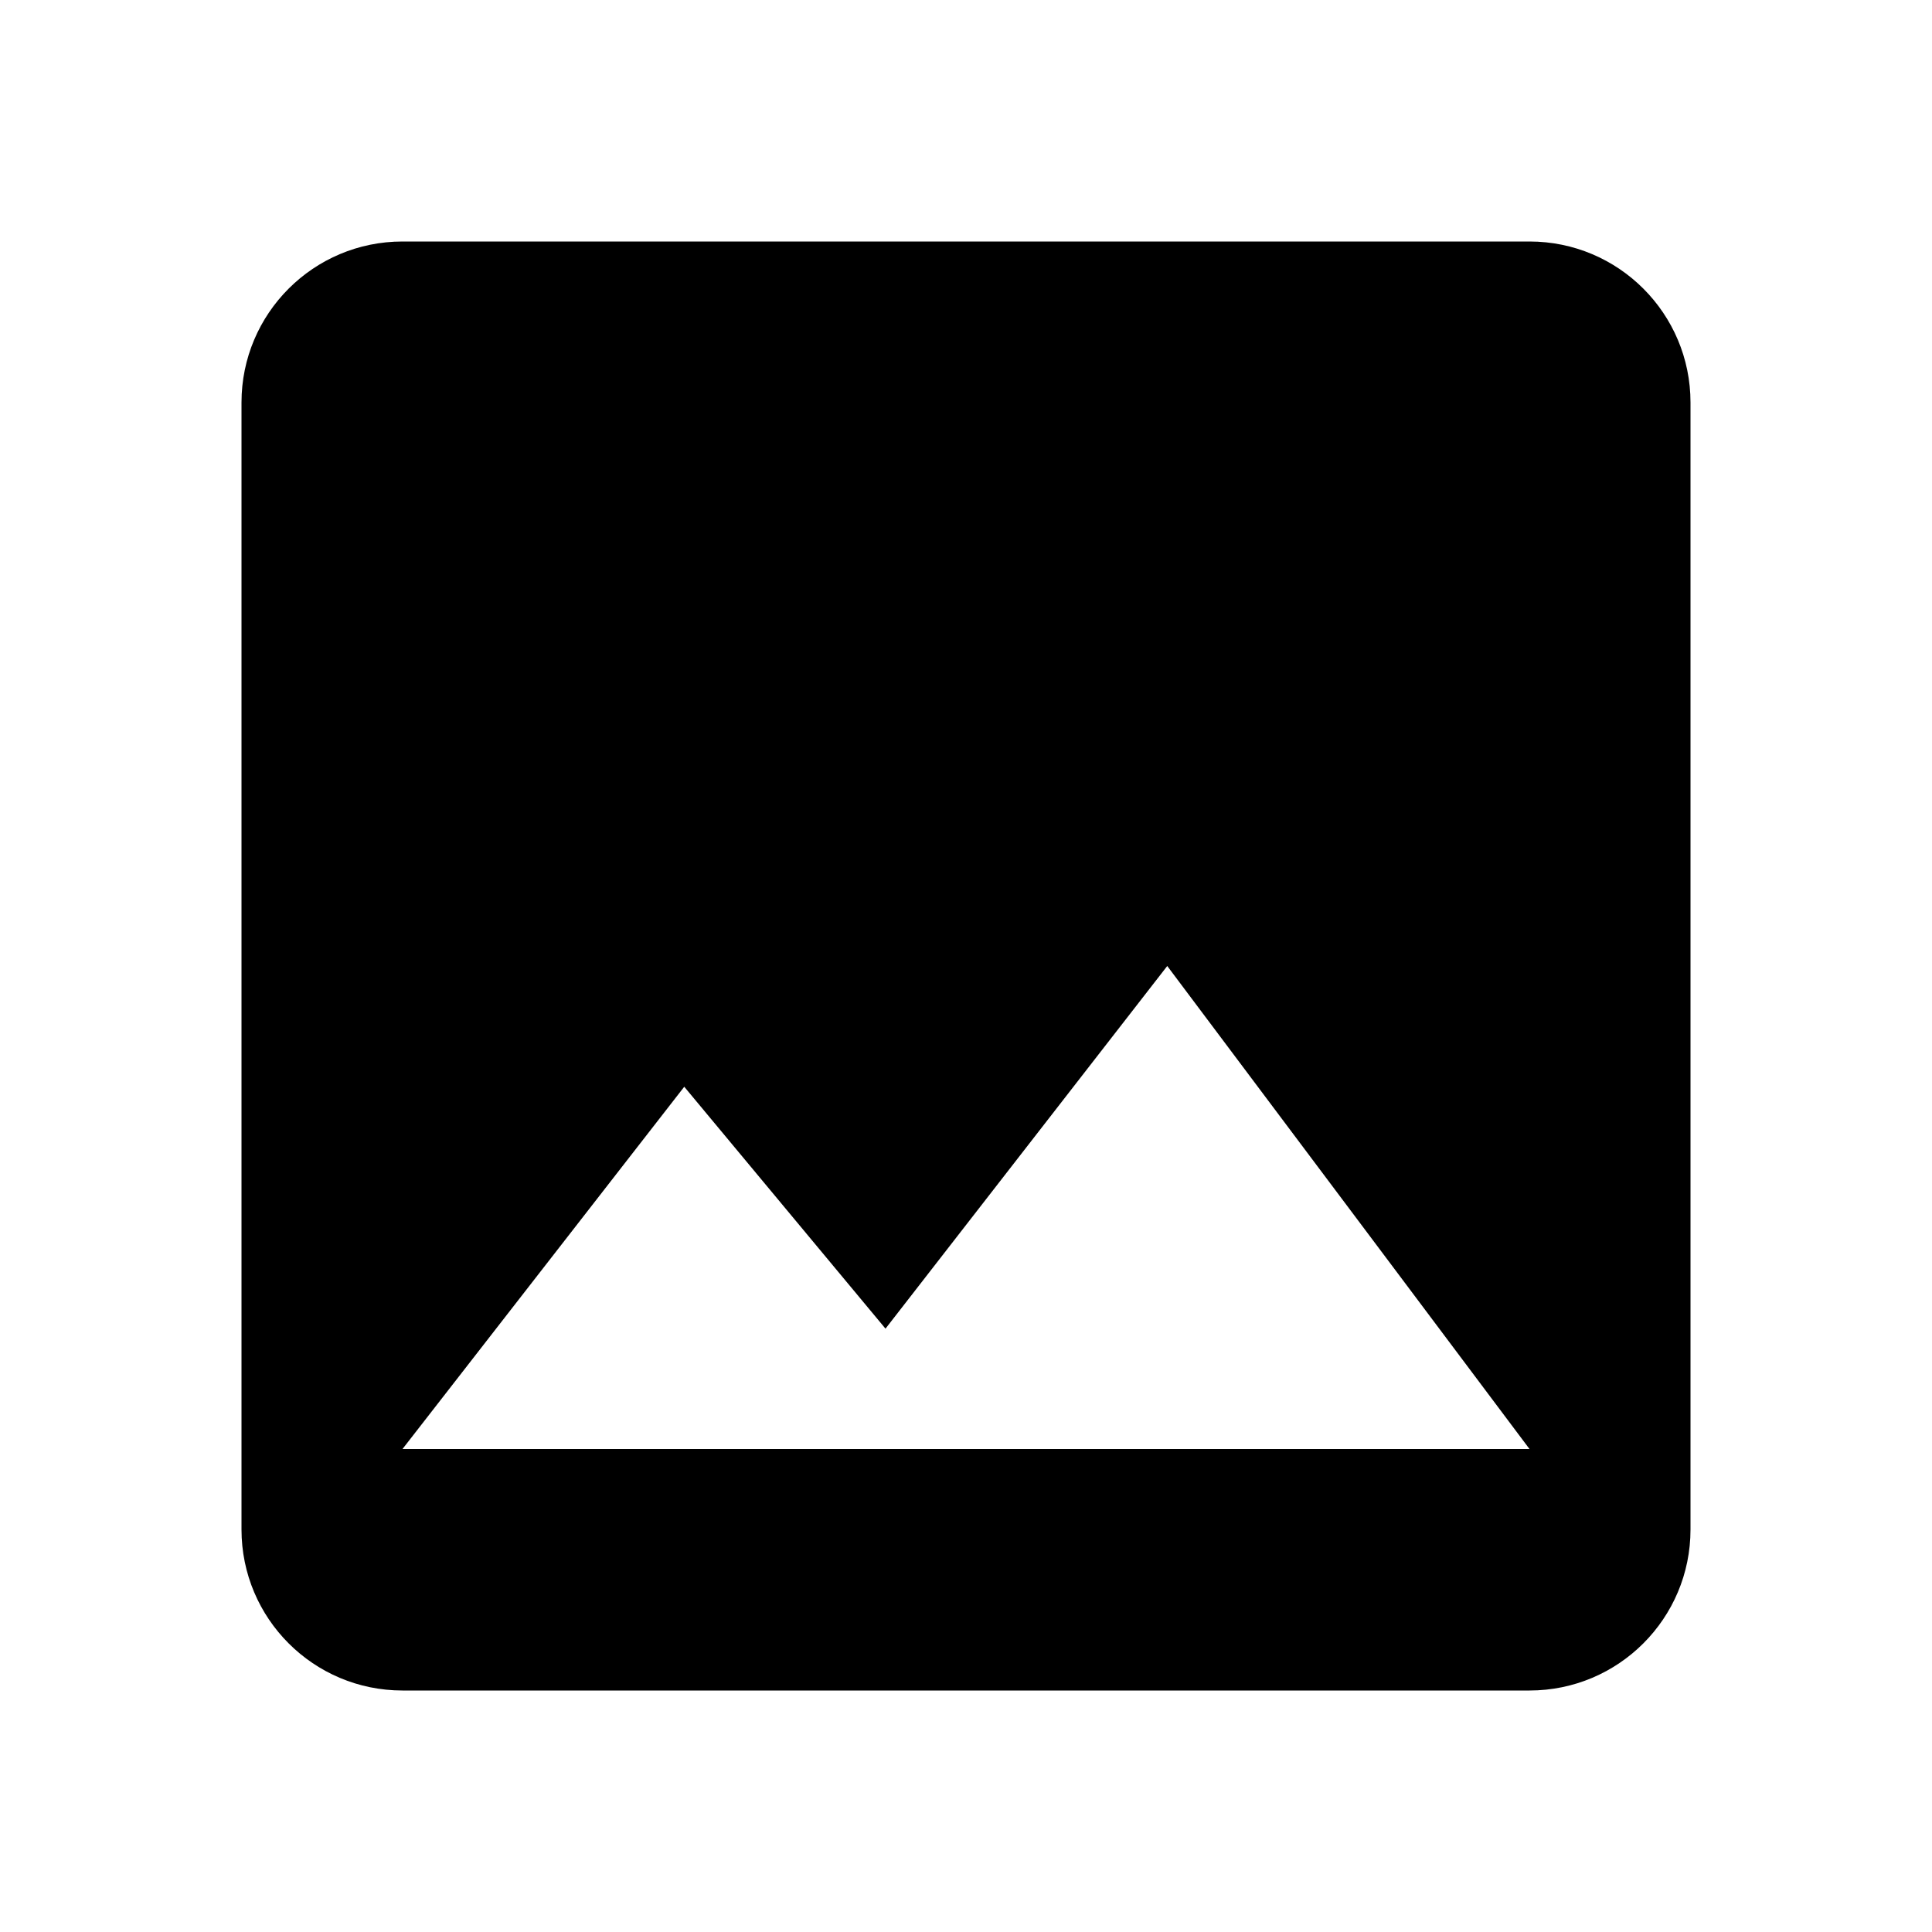
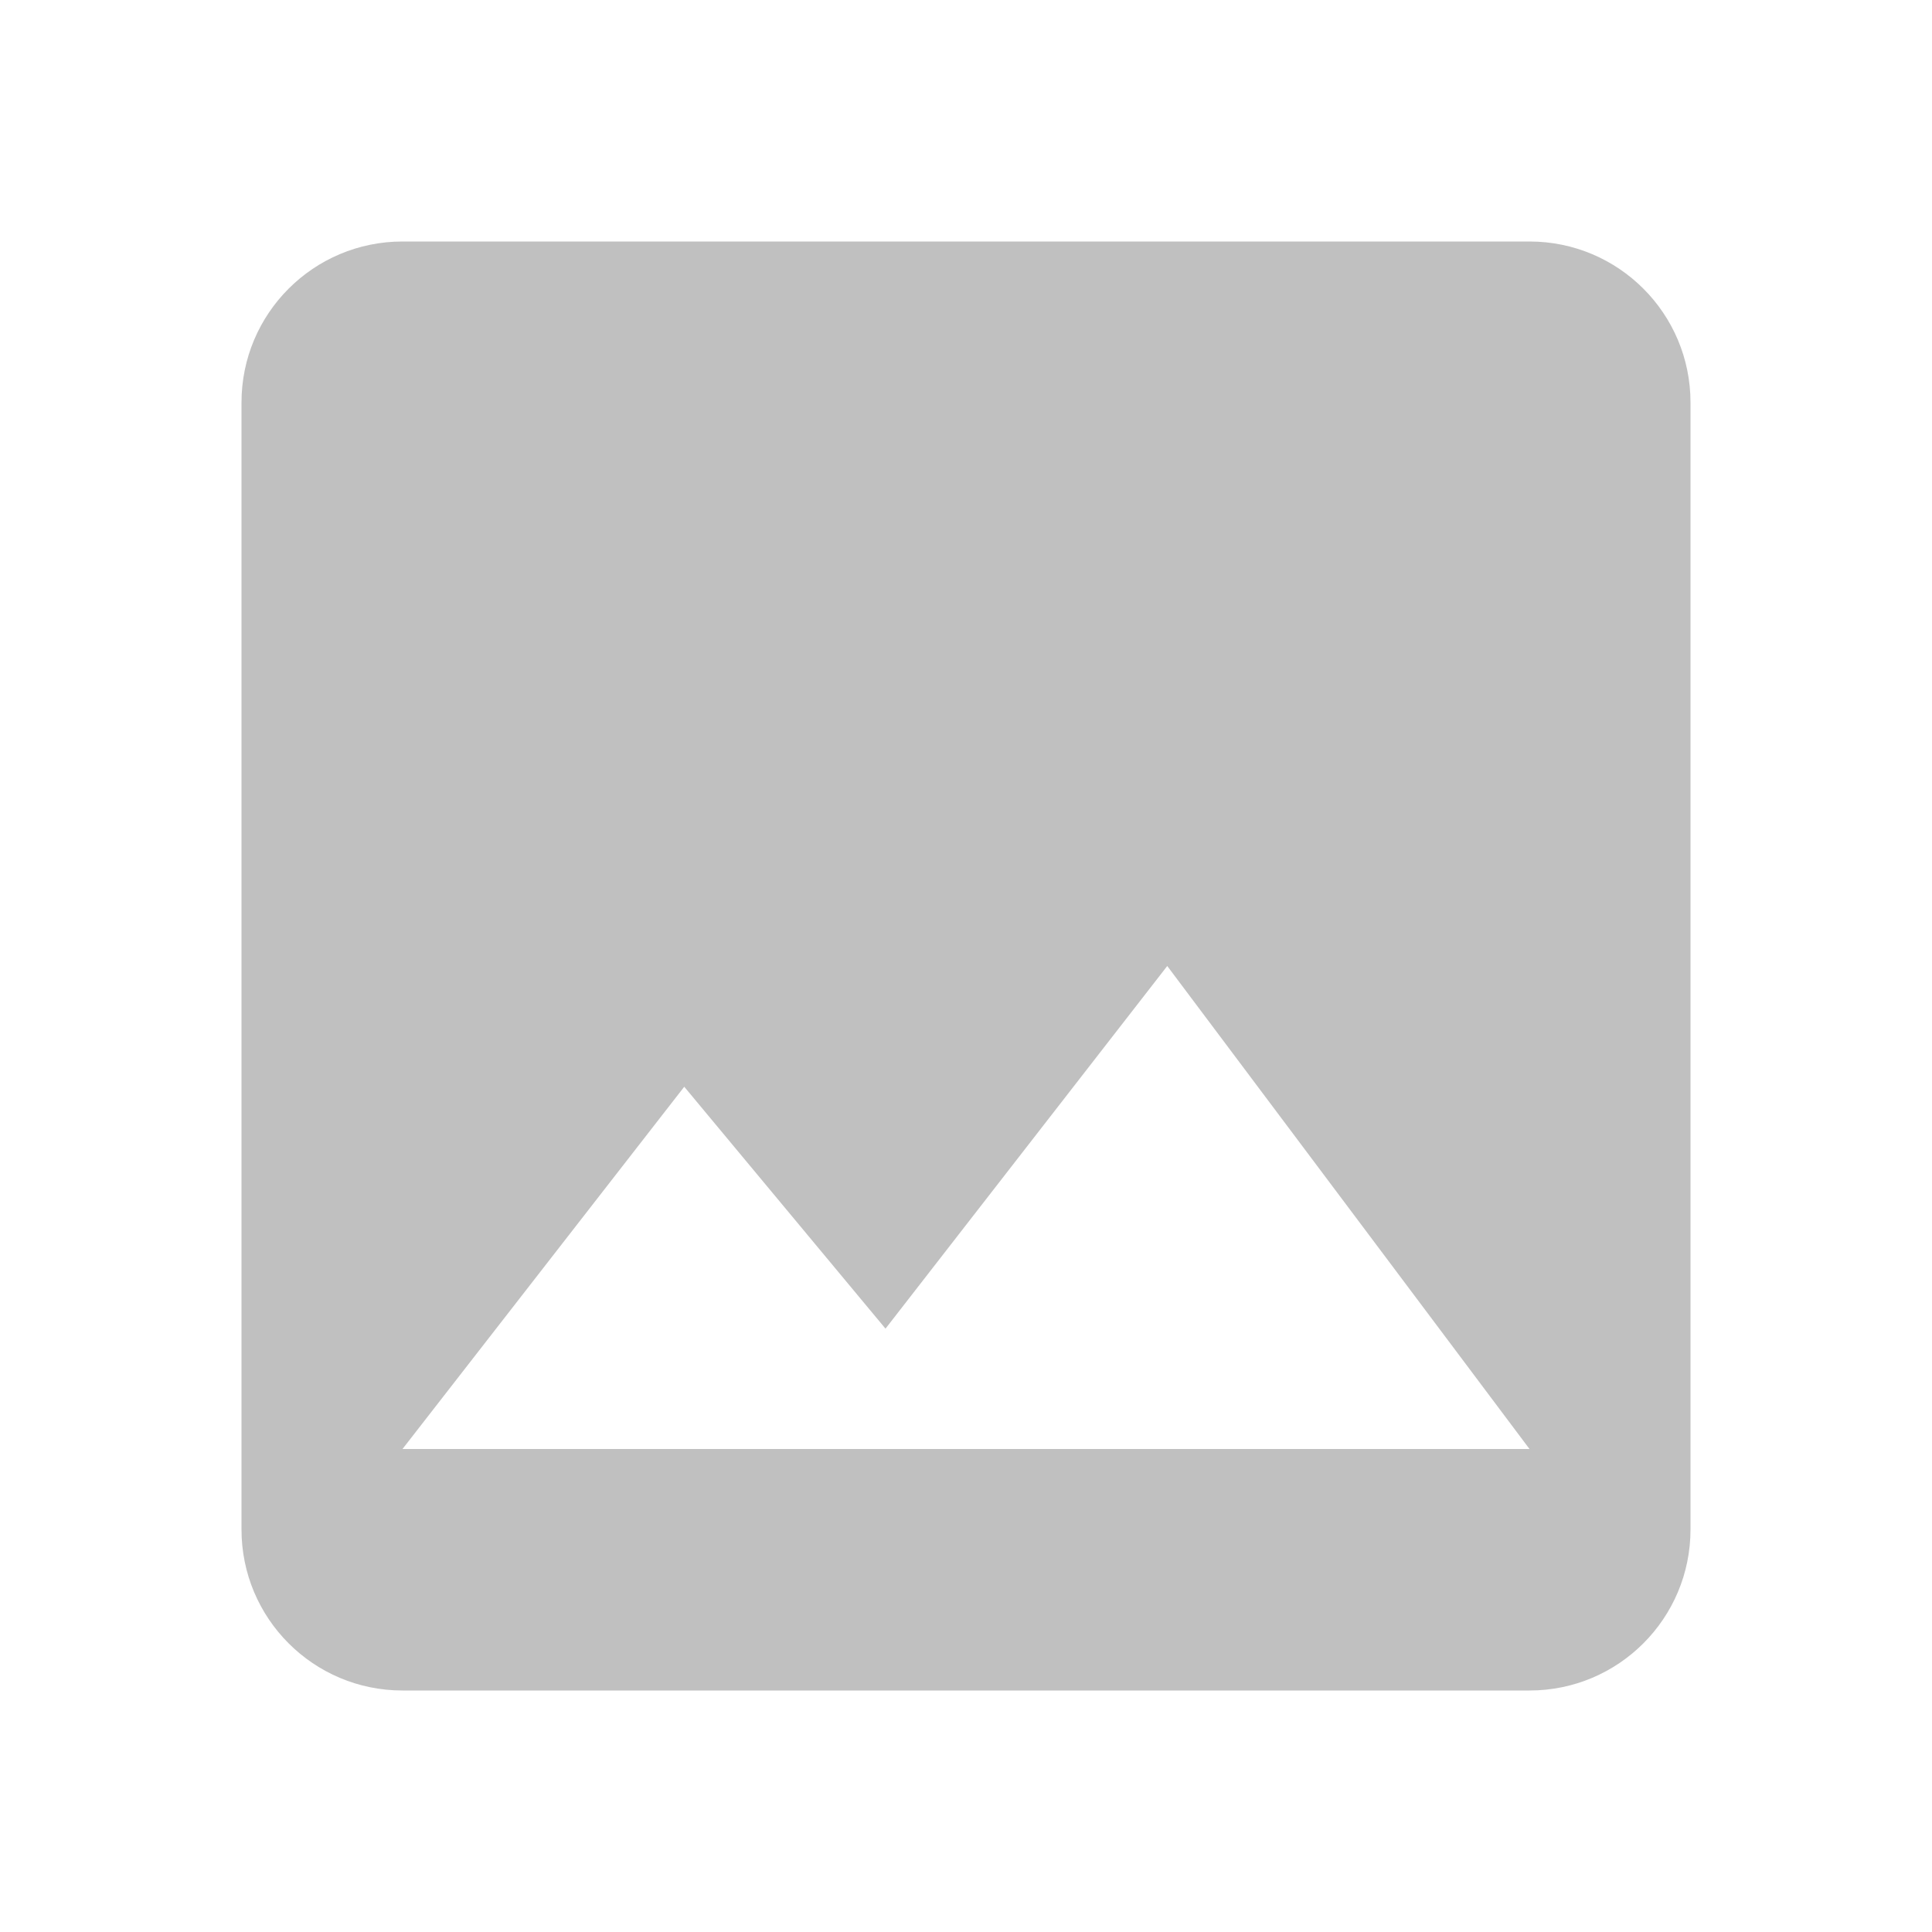
<svg xmlns="http://www.w3.org/2000/svg" width="48" height="48" viewBox="0 0 48 48">
-   <path d="M42 38V10c0-2.21-1.79-4-4-4H10c-2.21 0-4 1.79-4 4v28c0 2.21 1.79 4 4 4h28c2.21 0 4-1.79 4-4zM17 27l5 6.01L29 24l9 12H10l7-9z" />
+   <path d="M42 38V10c0-2.21-1.79-4-4-4H10c-2.21 0-4 1.79-4 4v28c0 2.21 1.79 4 4 4h28c2.21 0 4-1.79 4-4zM17 27l5 6.01L29 24l9 12H10l7-9z" fill="#C0C0C0" />
</svg>
